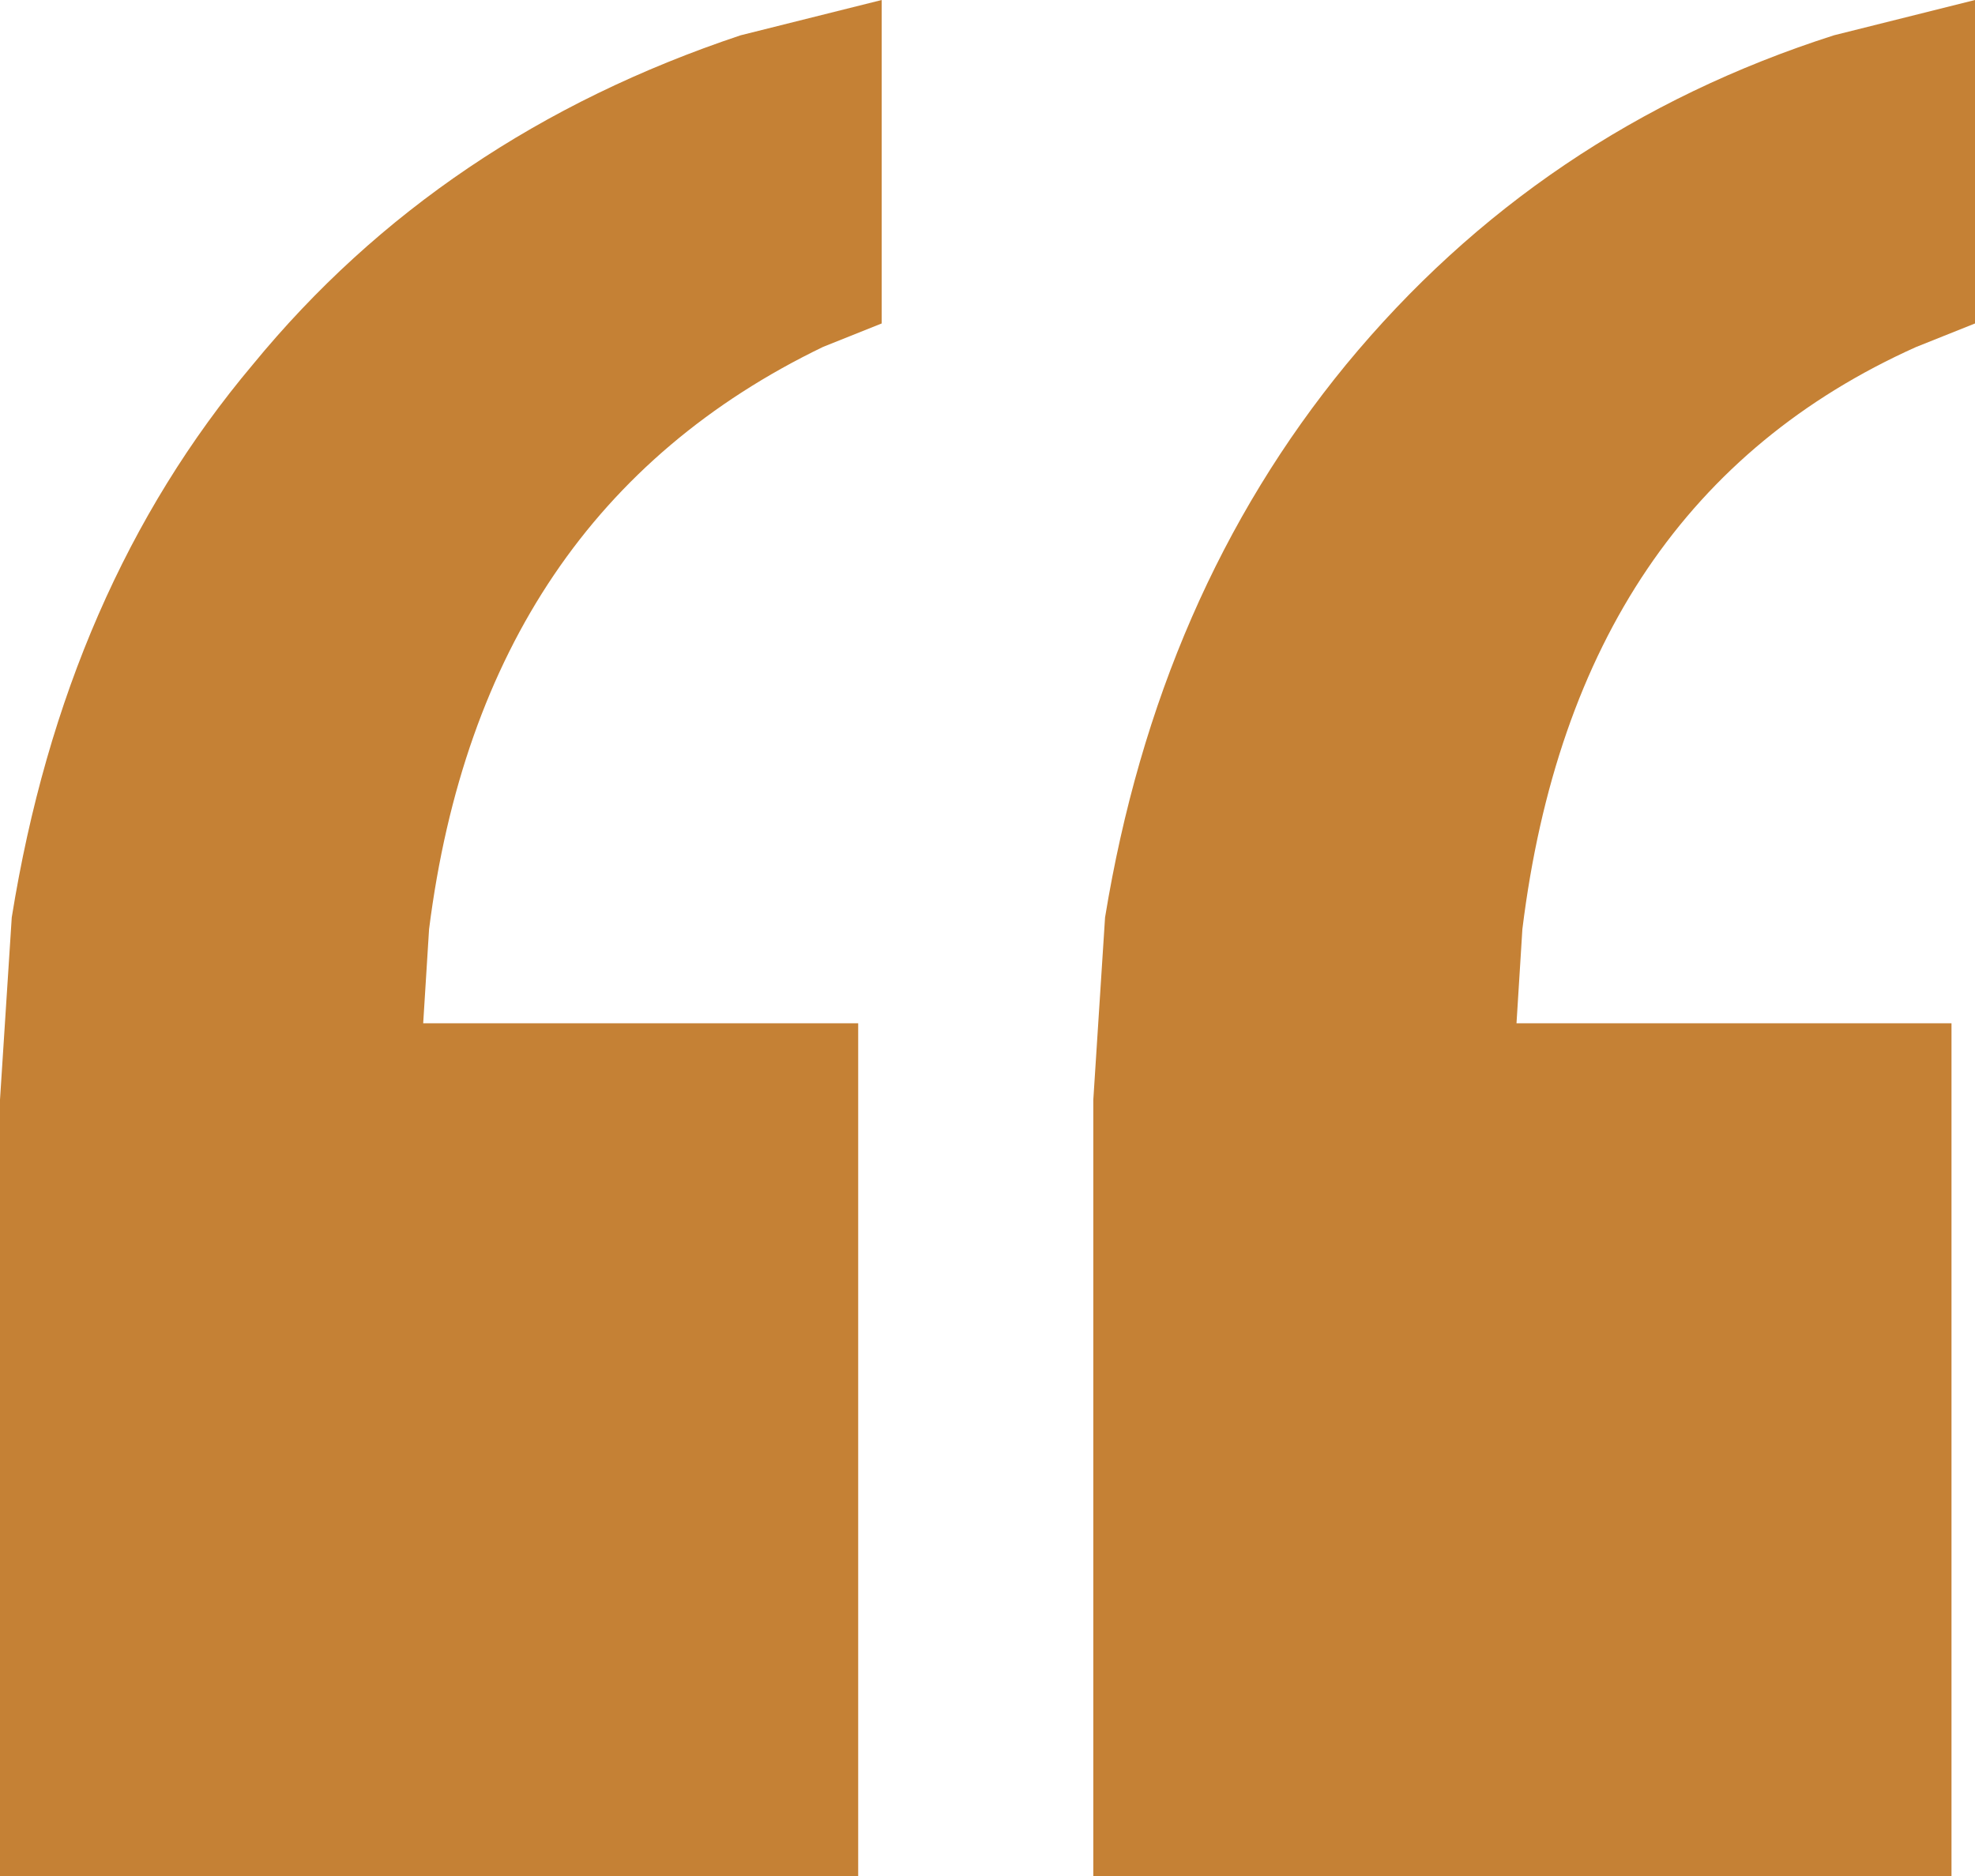
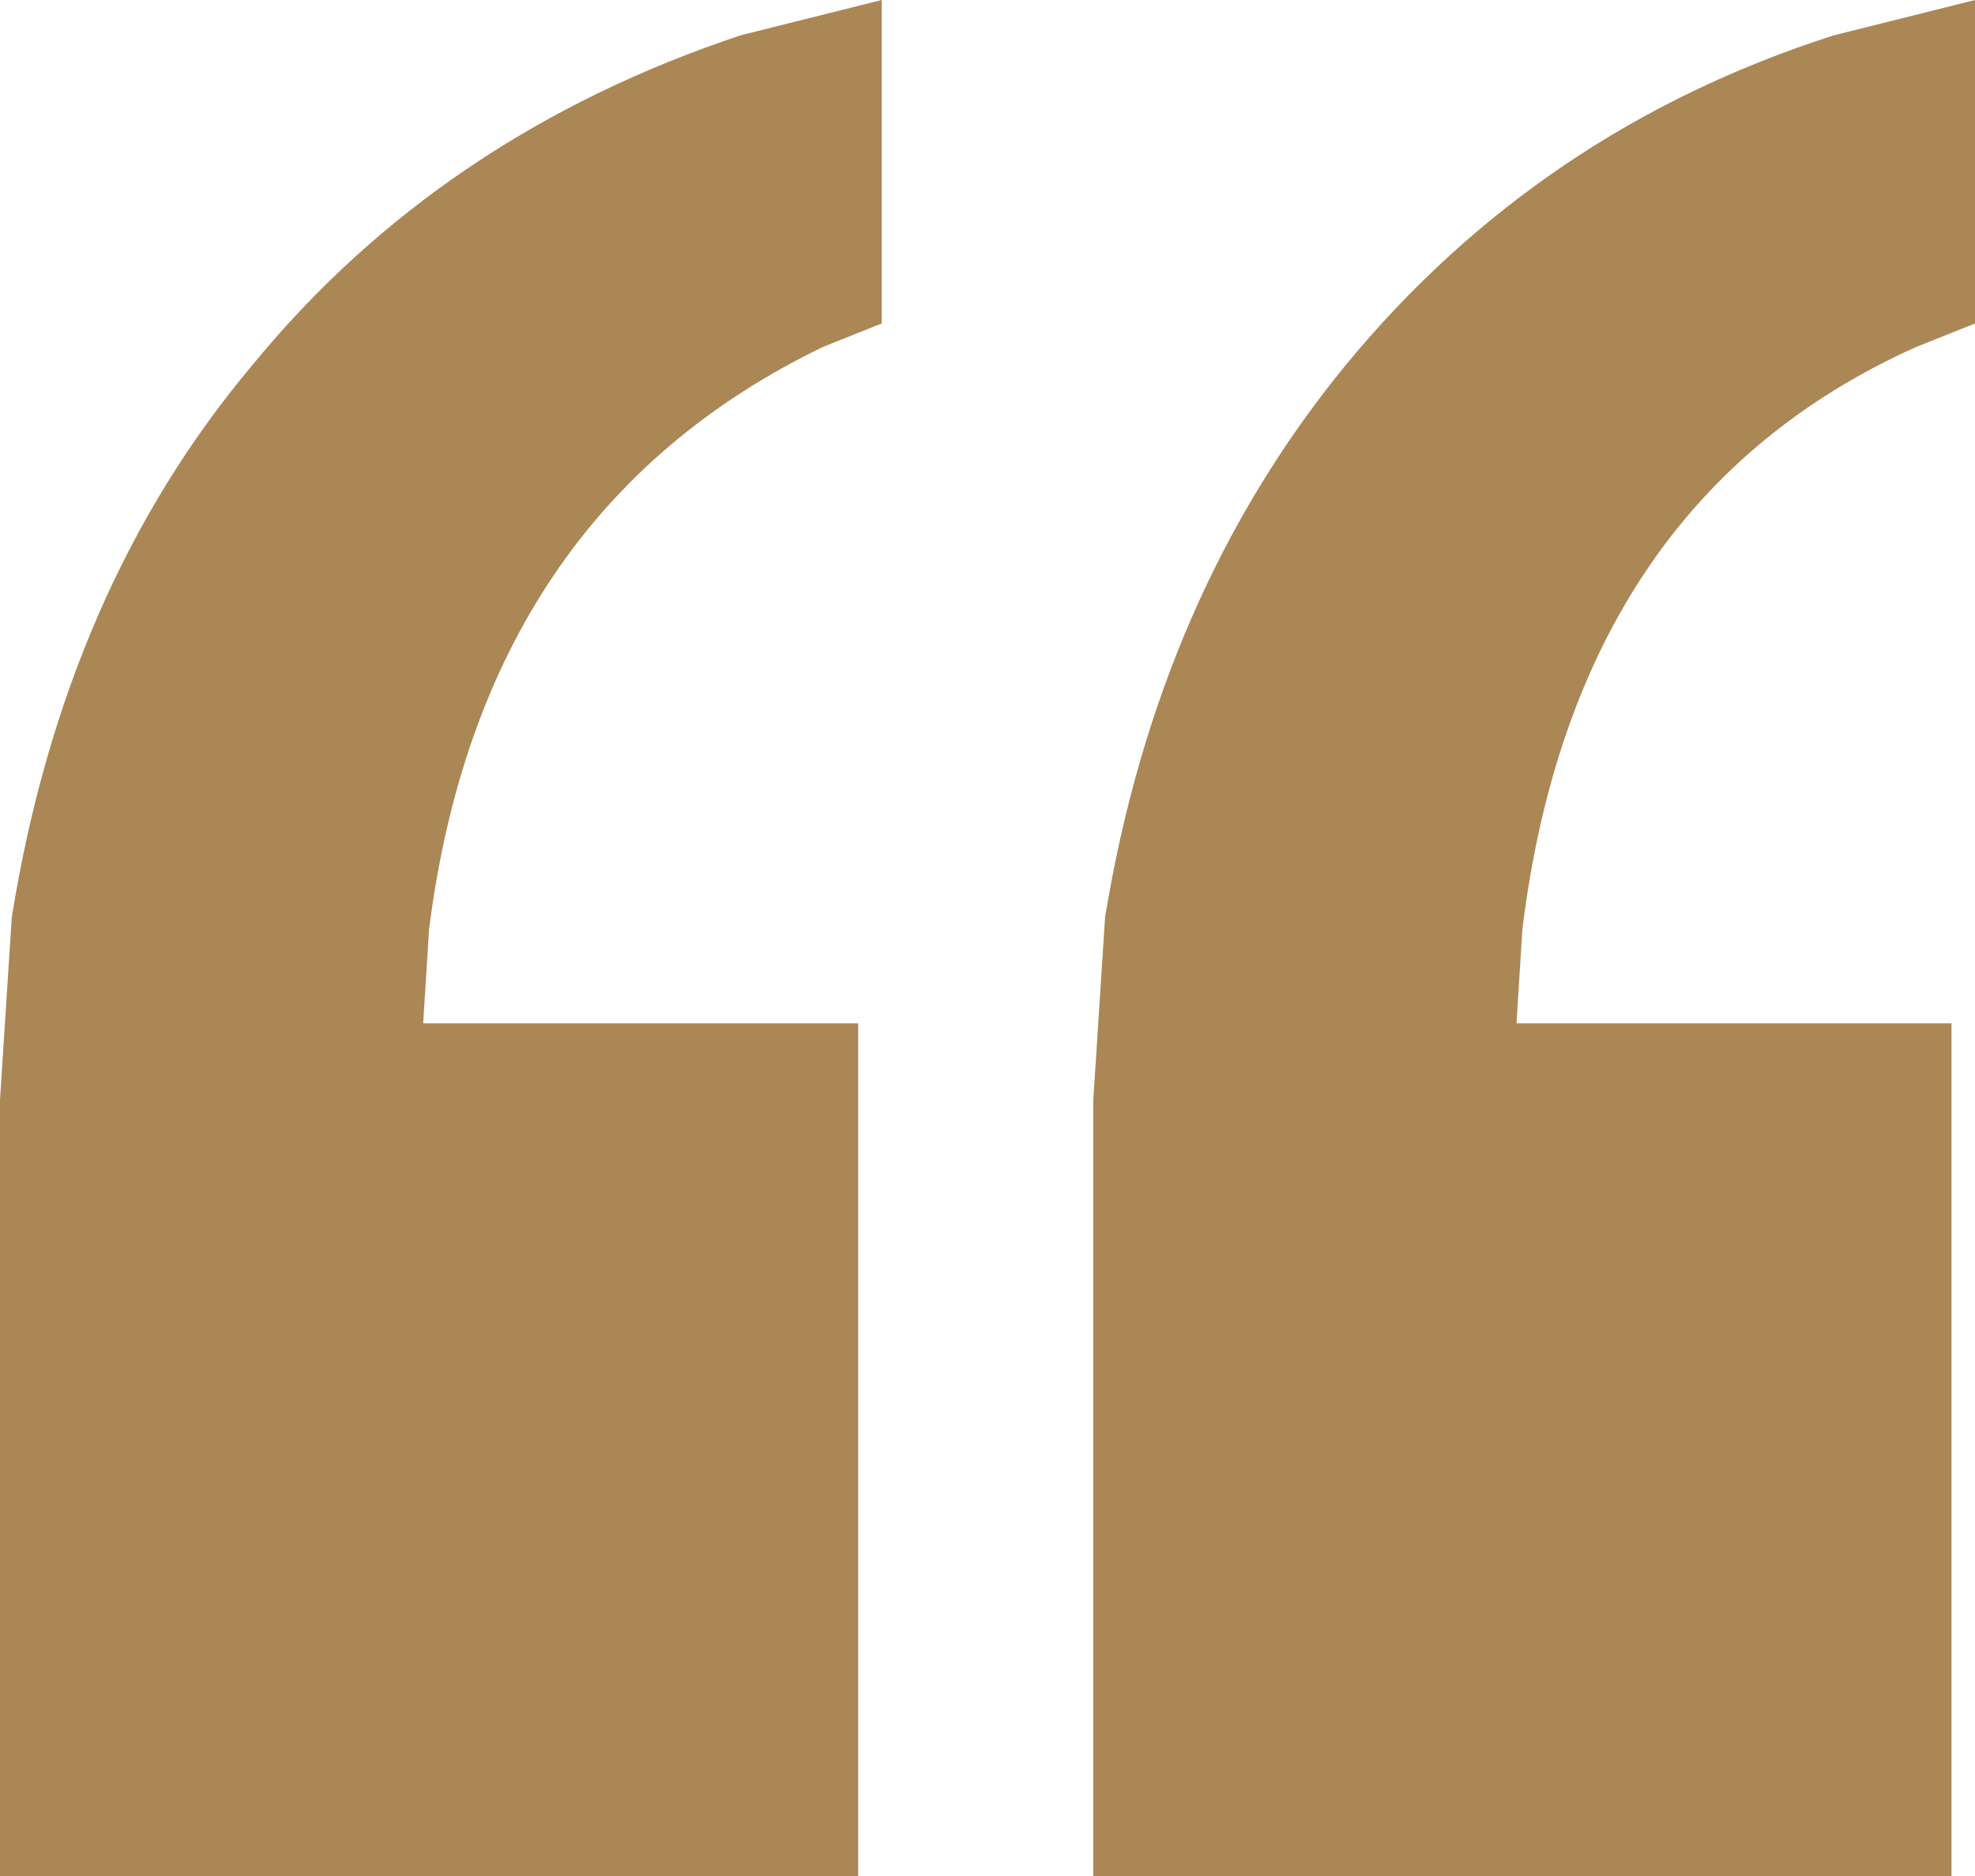
<svg xmlns="http://www.w3.org/2000/svg" width="40" height="38" viewBox="0 0 40 38" fill="none">
-   <path d="M0 38V22.276L0.238 18.583C0.952 14.136 2.579 10.403 5.119 7.386C7.659 4.288 10.952 2.065 15 0.715L17.857 0V6.552L16.667 7.028C12.063 9.252 9.405 13.183 8.69 18.821L8.571 20.727H17.381V38H0ZM22.143 38V22.276L22.381 18.583C23.095 14.215 24.722 10.483 27.262 7.386C29.881 4.209 33.175 1.985 37.143 0.715L40 0V6.552L38.809 7.028C34.206 9.093 31.548 13.024 30.833 18.821L30.714 20.727H39.524V38H22.143Z" fill="#c58135" />
+   <path d="M0 38V22.276L0.238 18.583C0.952 14.136 2.579 10.403 5.119 7.386C7.659 4.288 10.952 2.065 15 0.715L17.857 0V6.552L16.667 7.028C12.063 9.252 9.405 13.183 8.69 18.821L8.571 20.727H17.381V38H0ZM22.143 38V22.276L22.381 18.583C23.095 14.215 24.722 10.483 27.262 7.386C29.881 4.209 33.175 1.985 37.143 0.715L40 0V6.552L38.809 7.028C34.206 9.093 31.548 13.024 30.833 18.821L30.714 20.727H39.524V38H22.143Z" fill="#ab8756" />
</svg>
